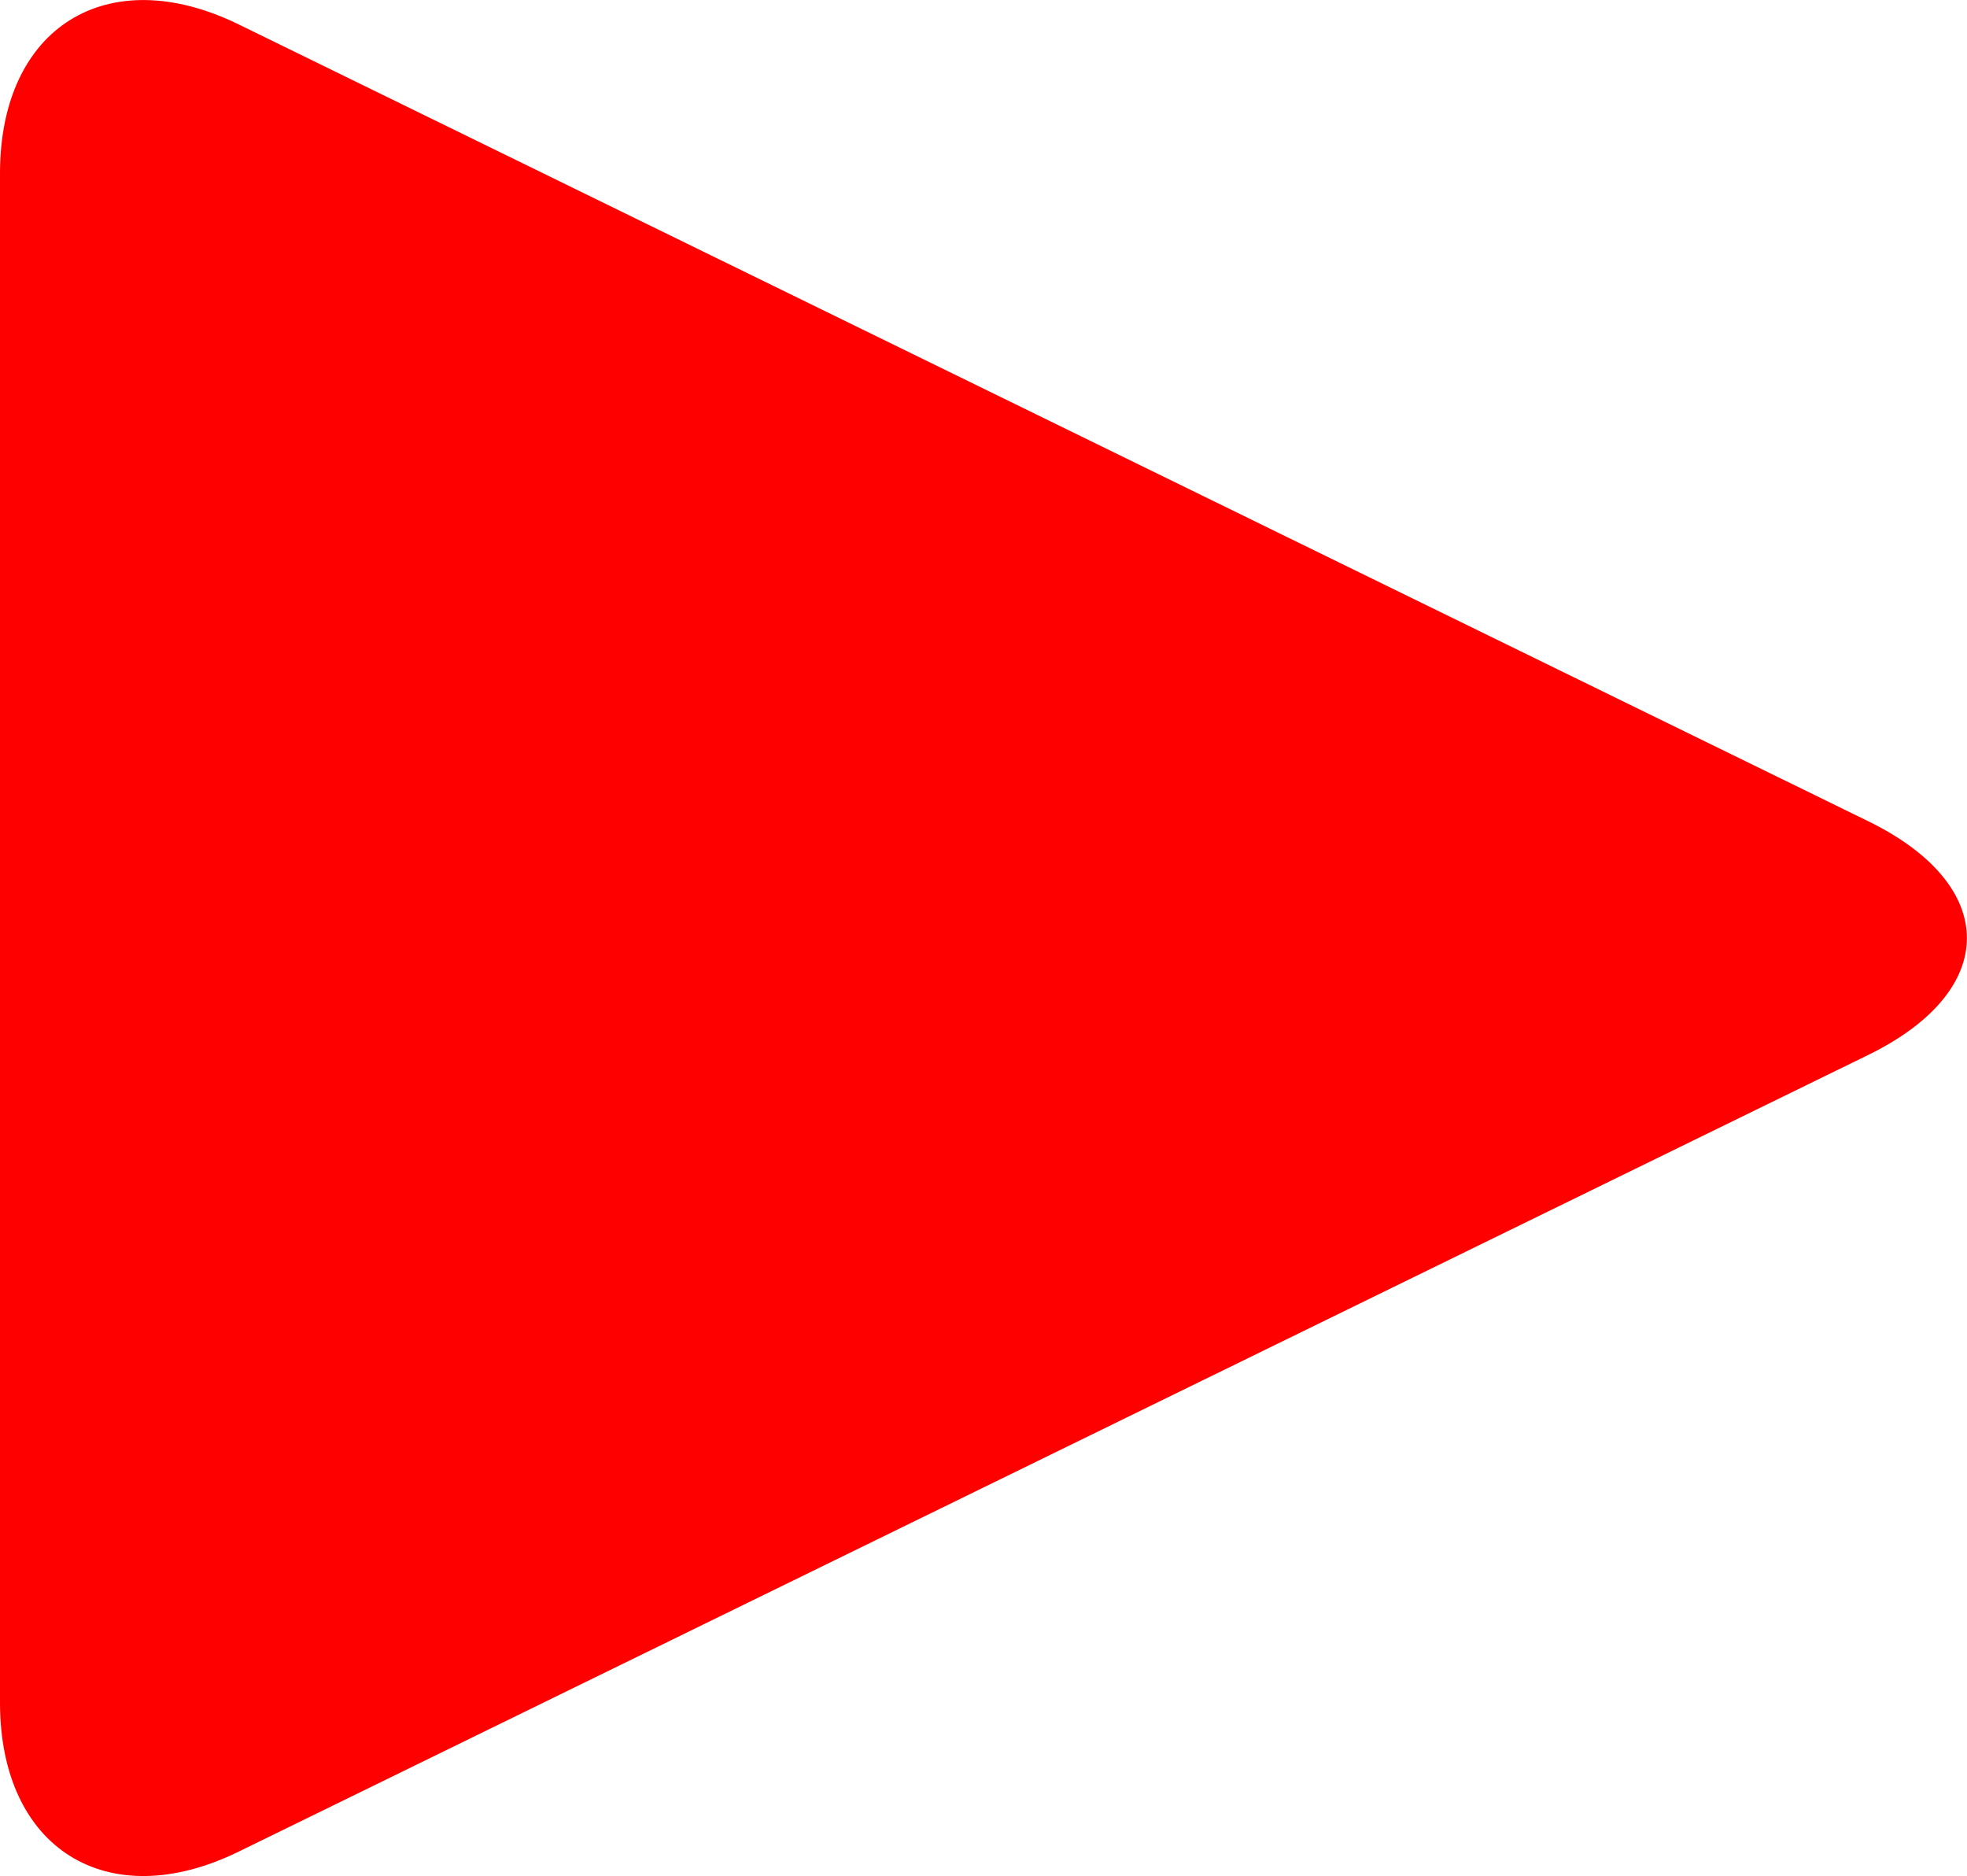
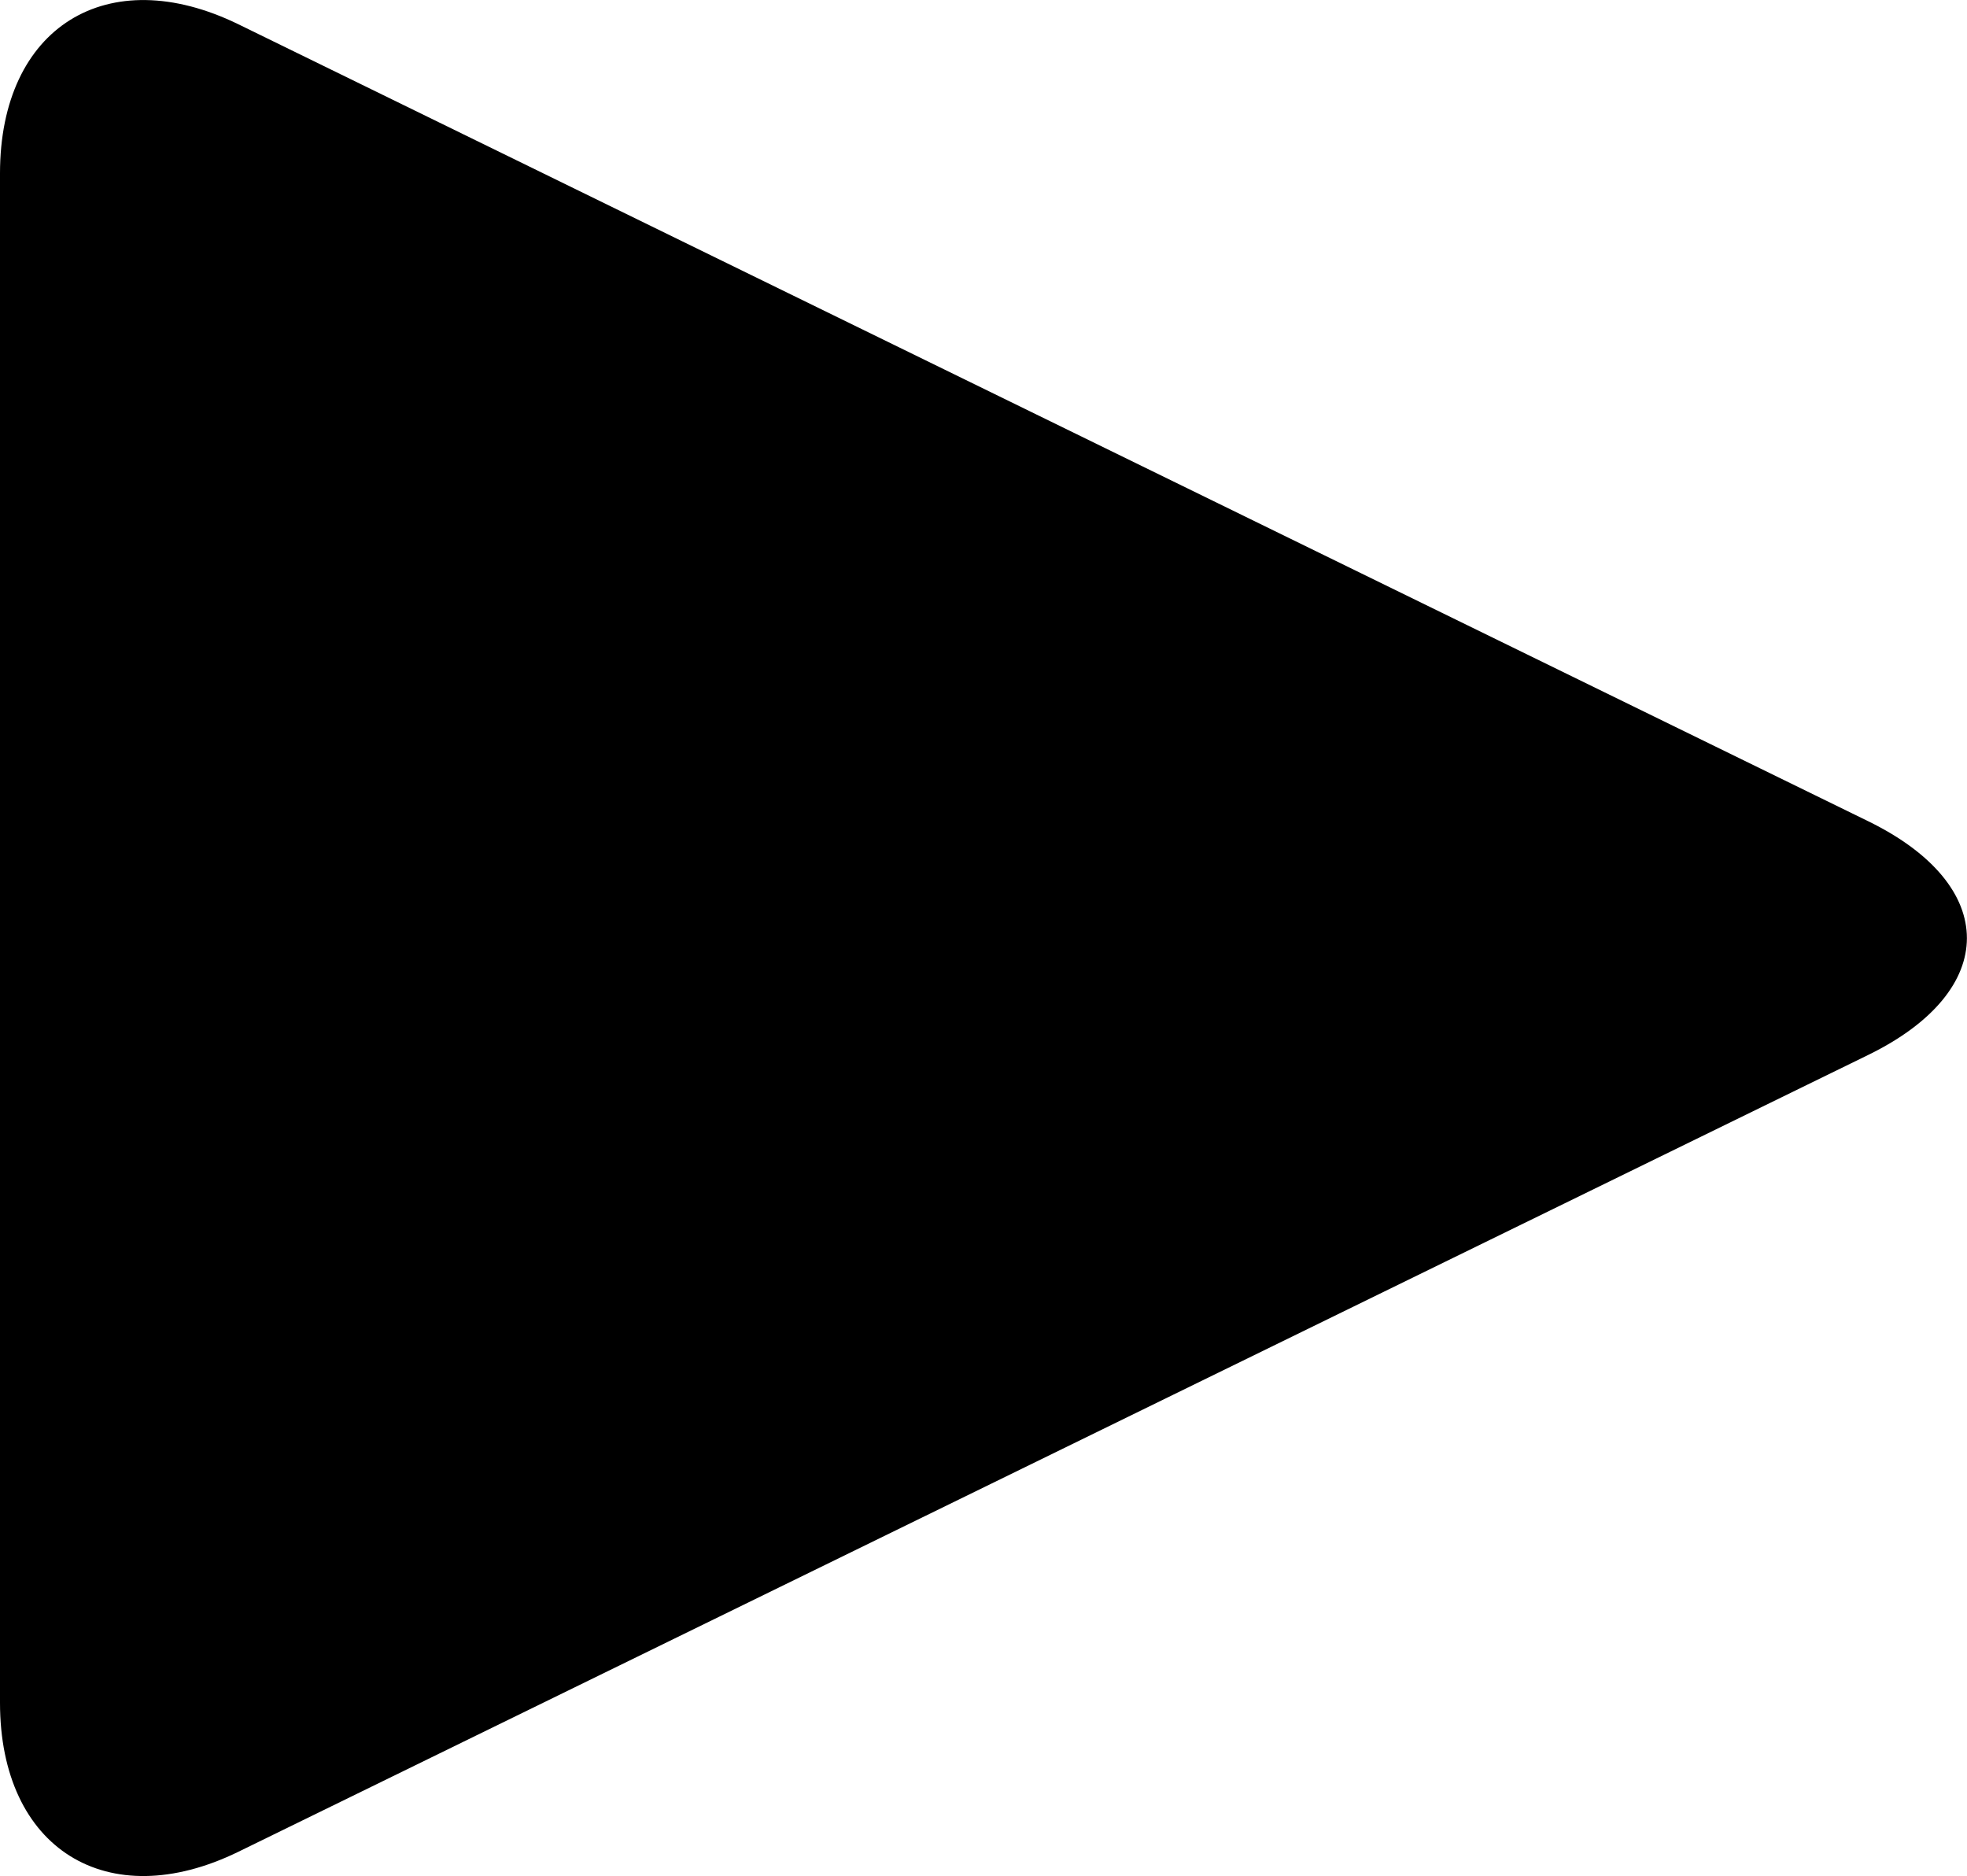
<svg xmlns="http://www.w3.org/2000/svg" version="1.0" id="Layer_1" x="0px" y="0px" width="14.64px" height="13.96px" viewBox="0 0 14.64 13.96" enable-background="new 0 0 14.64 13.96" xml:space="preserve">
-   <path fill="red" d="M1.775,13.78C0.799,14.257,0,13.758,0,12.671V1.29c0-1.088,0.799-1.585,1.775-1.109l12.133,5.932 c0.975,0.478,0.975,1.258,0,1.736L1.775,13.78z" />
+   <path d="M1.775,13.78C0.799,14.257,0,13.758,0,12.671V1.29c0-1.088,0.799-1.585,1.775-1.109l12.133,5.932 c0.975,0.478,0.975,1.258,0,1.736L1.775,13.78z" />
</svg>
